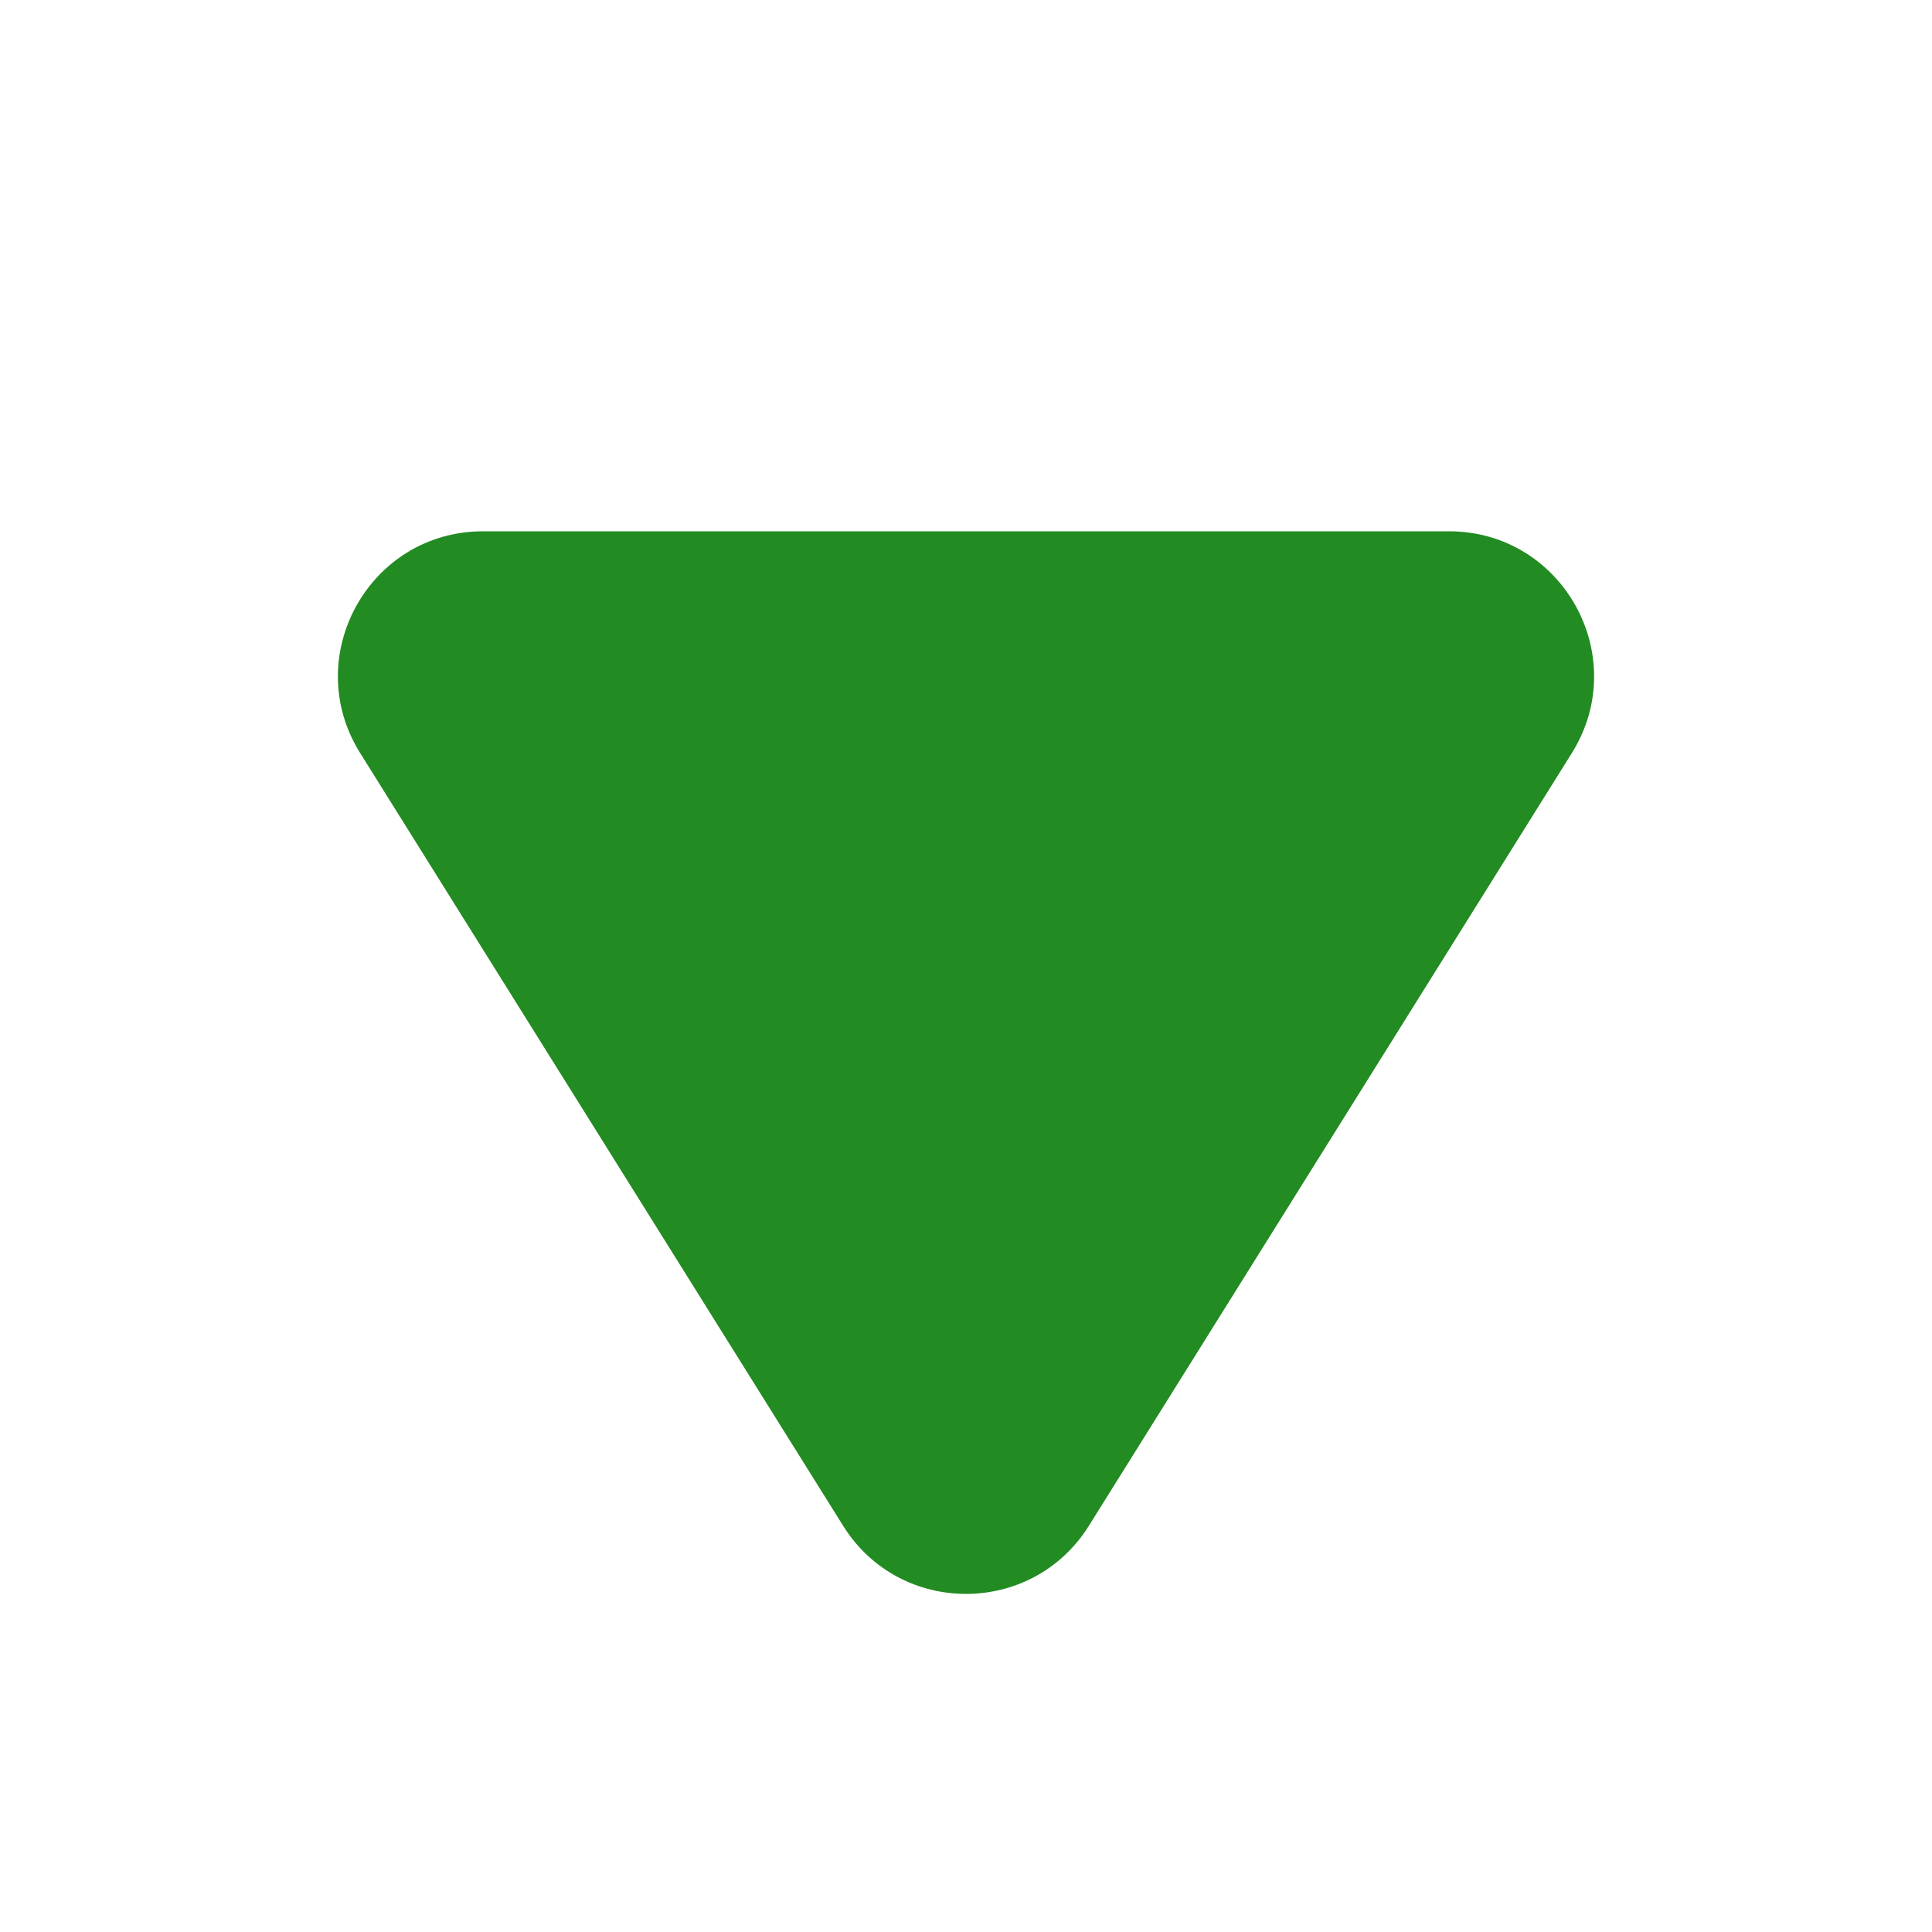
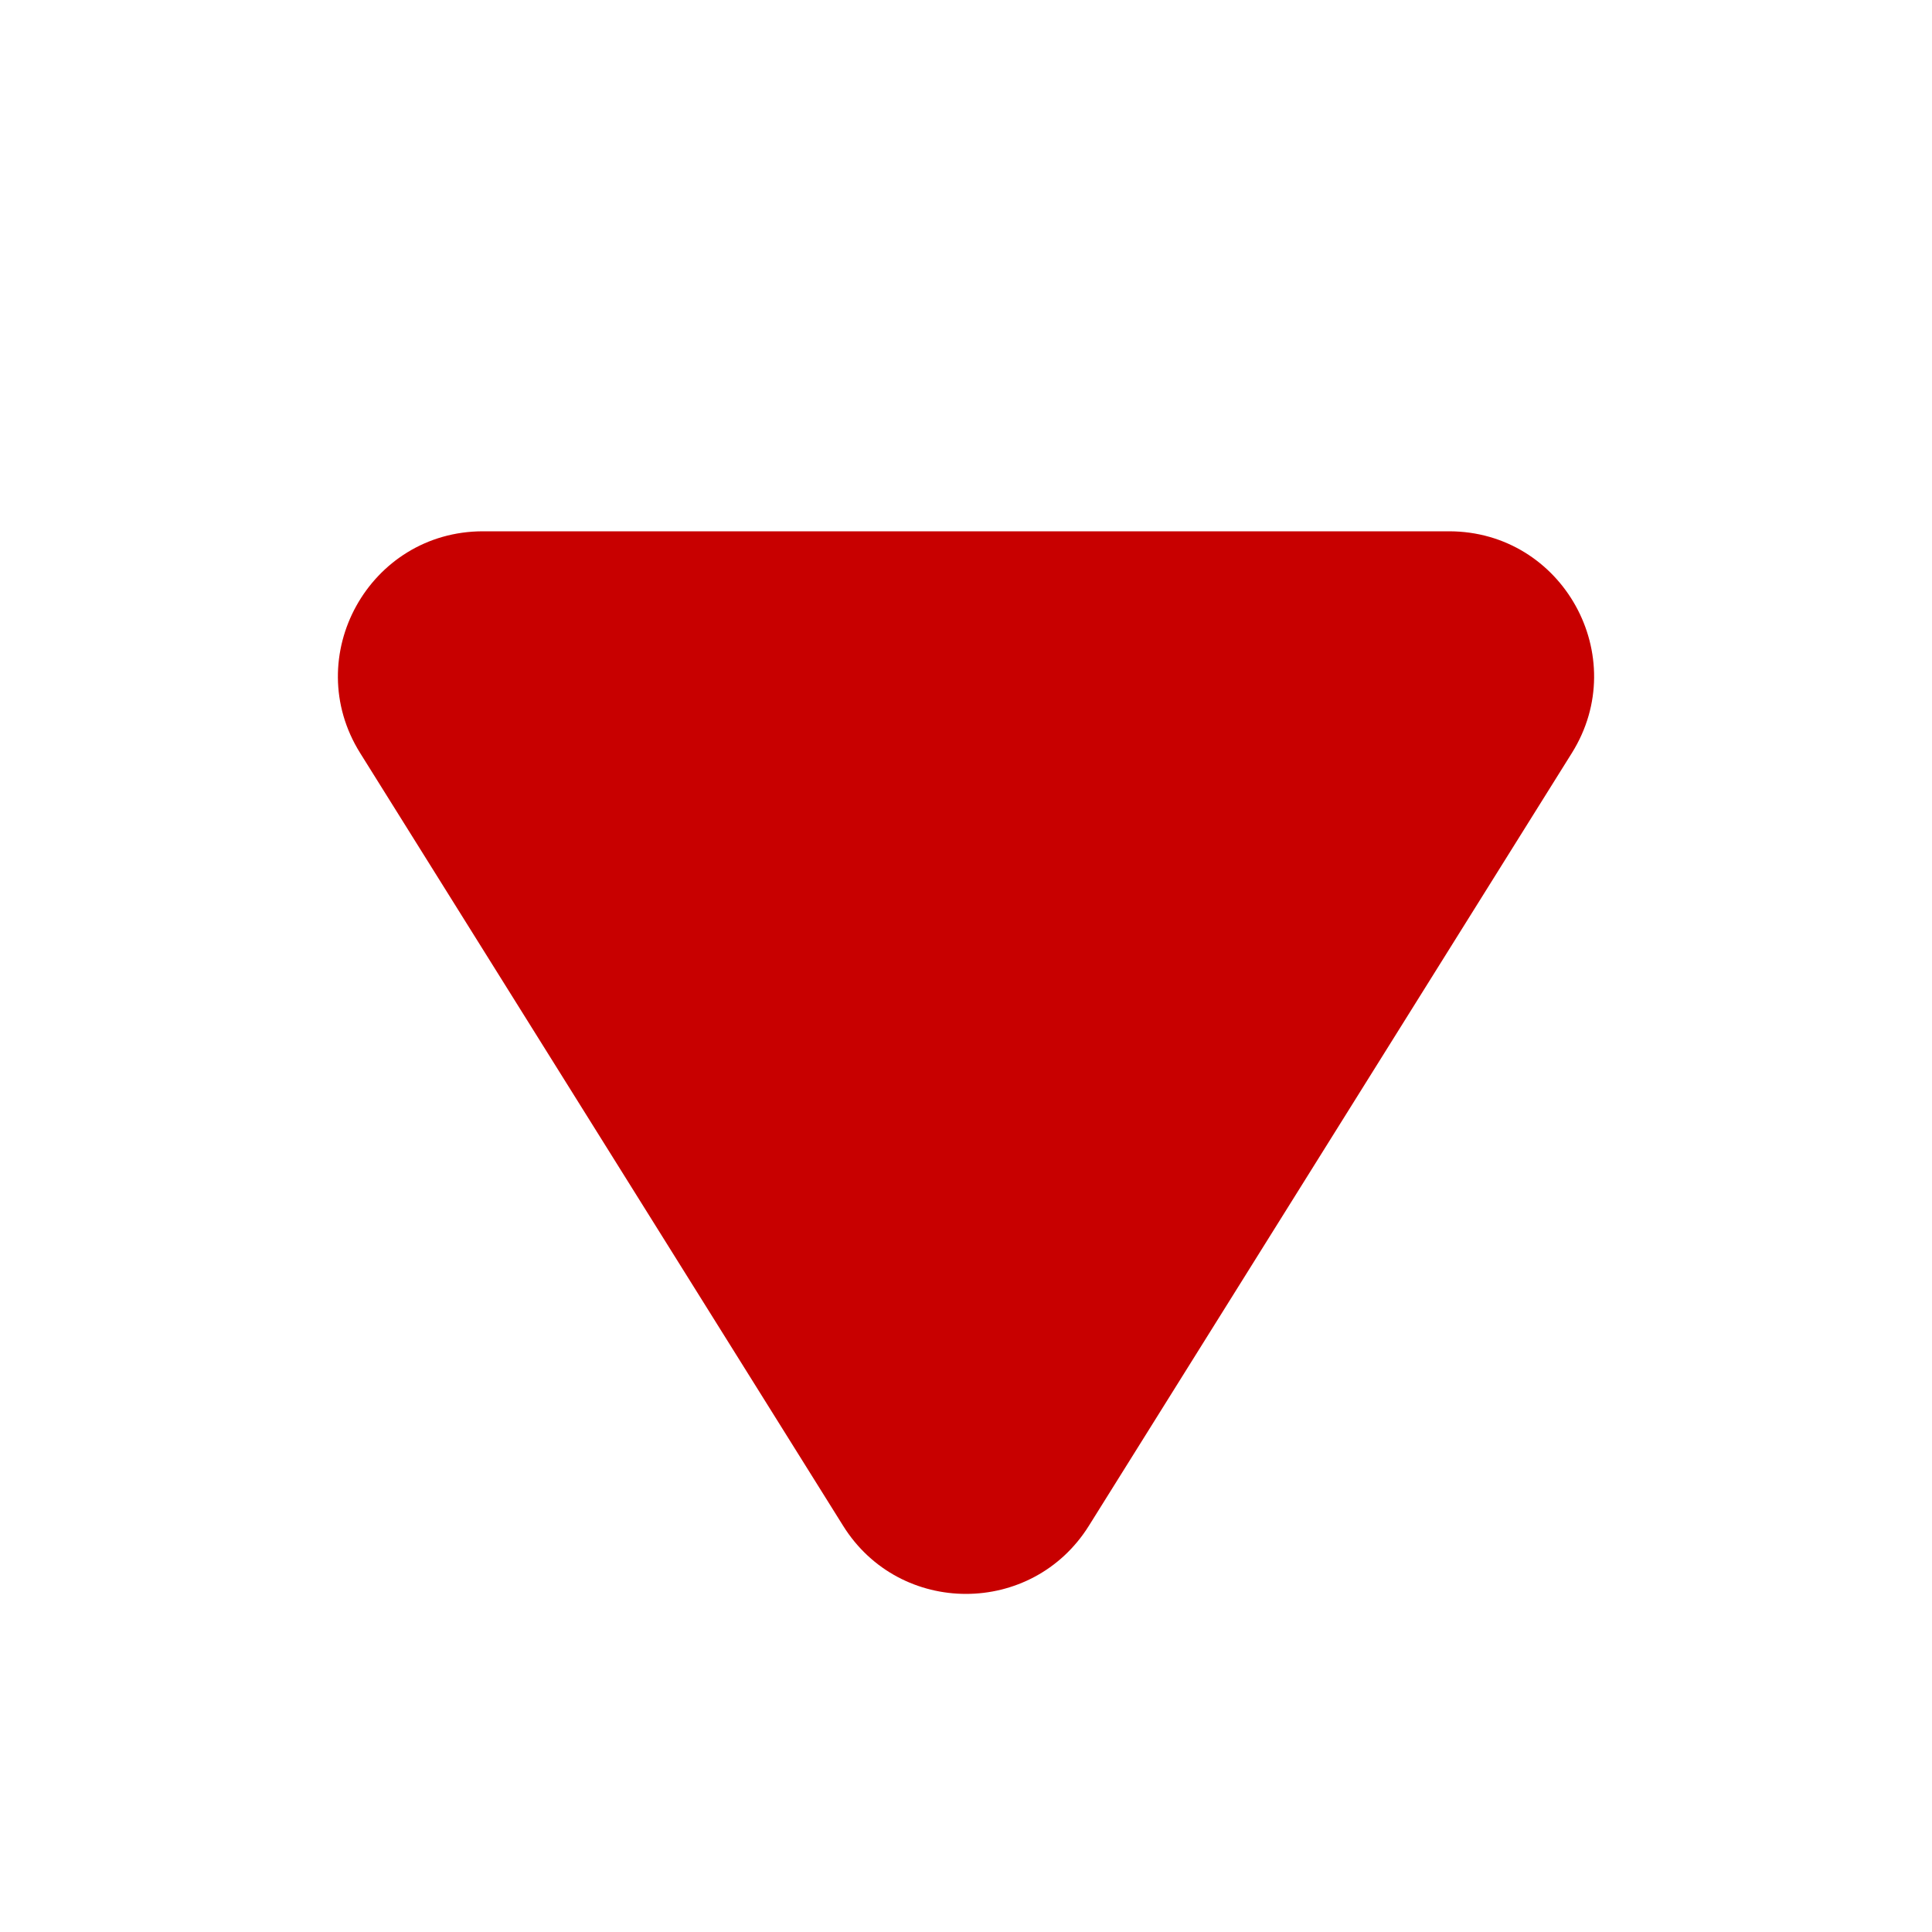
<svg xmlns="http://www.w3.org/2000/svg" width="800px" height="800px" viewBox="0 0 20 20" fill="none">
-   <path d="M8.728 15.795L3.728 7.795C3.104 6.796 3.822 5.5 5 5.5L15 5.5C16.178 5.5 16.896 6.796 16.272 7.795L11.272 15.795C10.684 16.735 9.315 16.735 8.728 15.795Z" fill="#228B22" />
+   <path d="M8.728 15.795L3.728 7.795C3.104 6.796 3.822 5.5 5 5.5L15 5.5C16.178 5.5 16.896 6.796 16.272 7.795L11.272 15.795C10.684 16.735 9.315 16.735 8.728 15.795Z" fill="#c80000" />
</svg>
